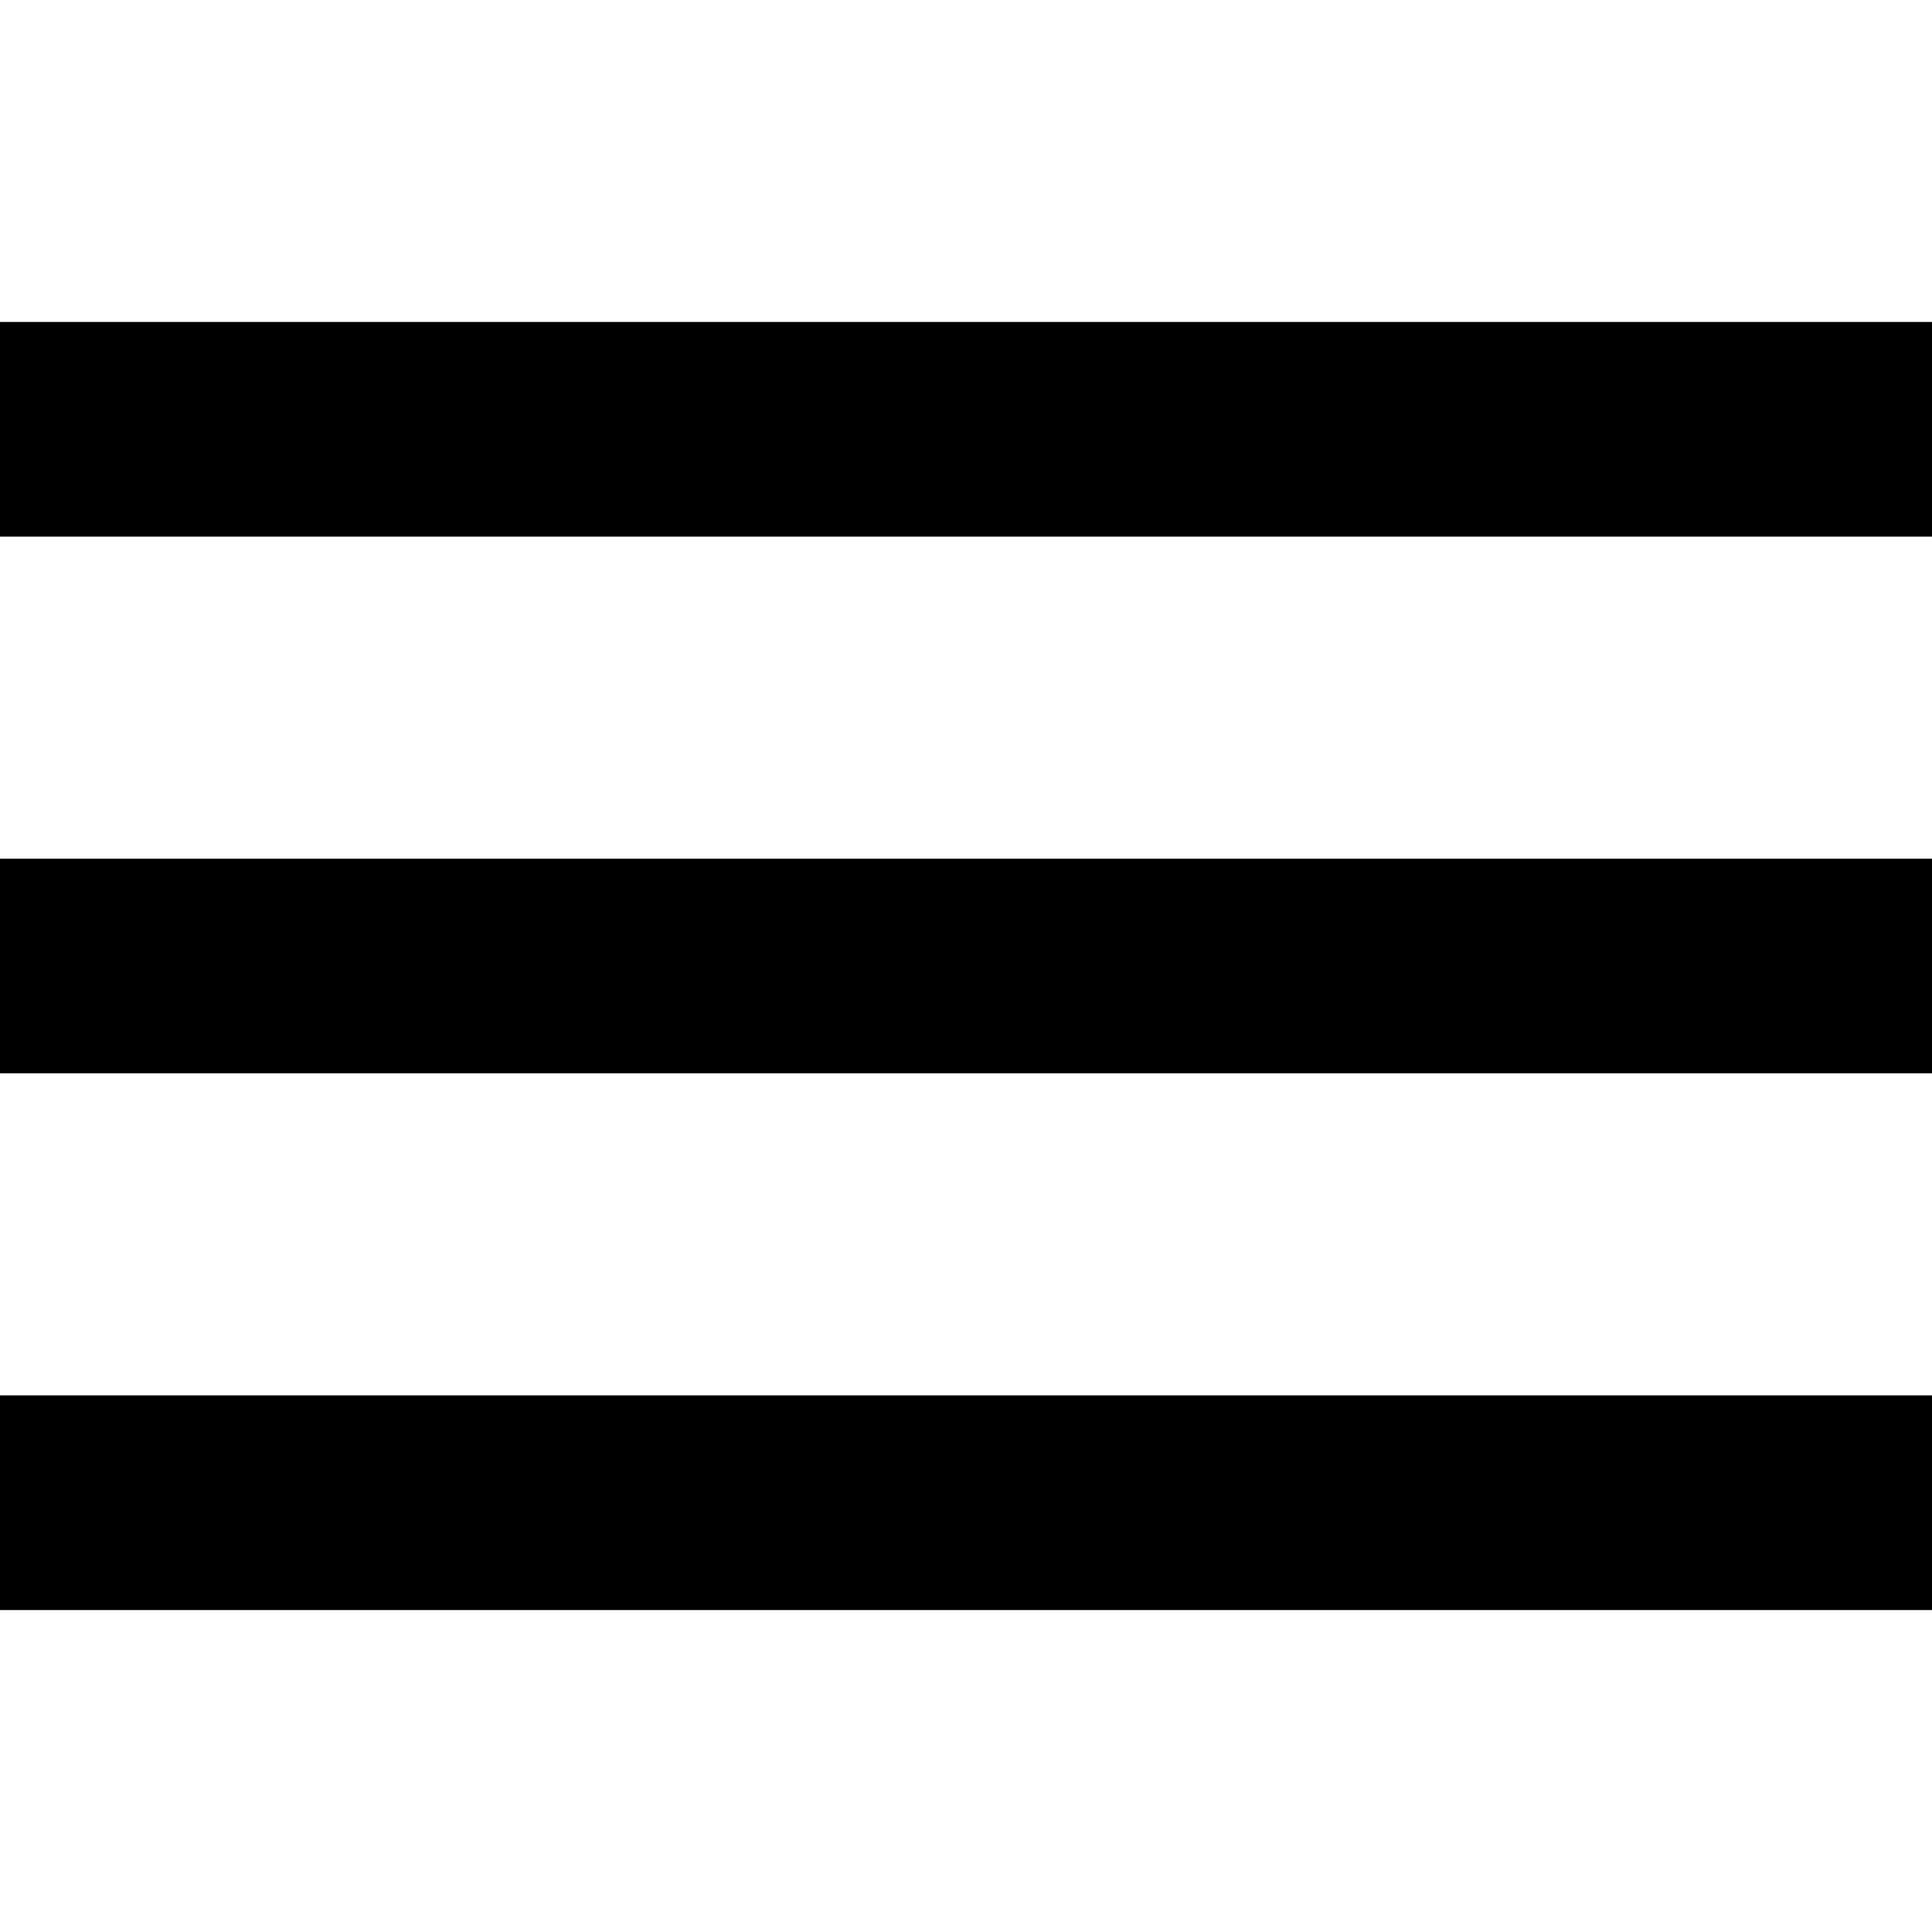
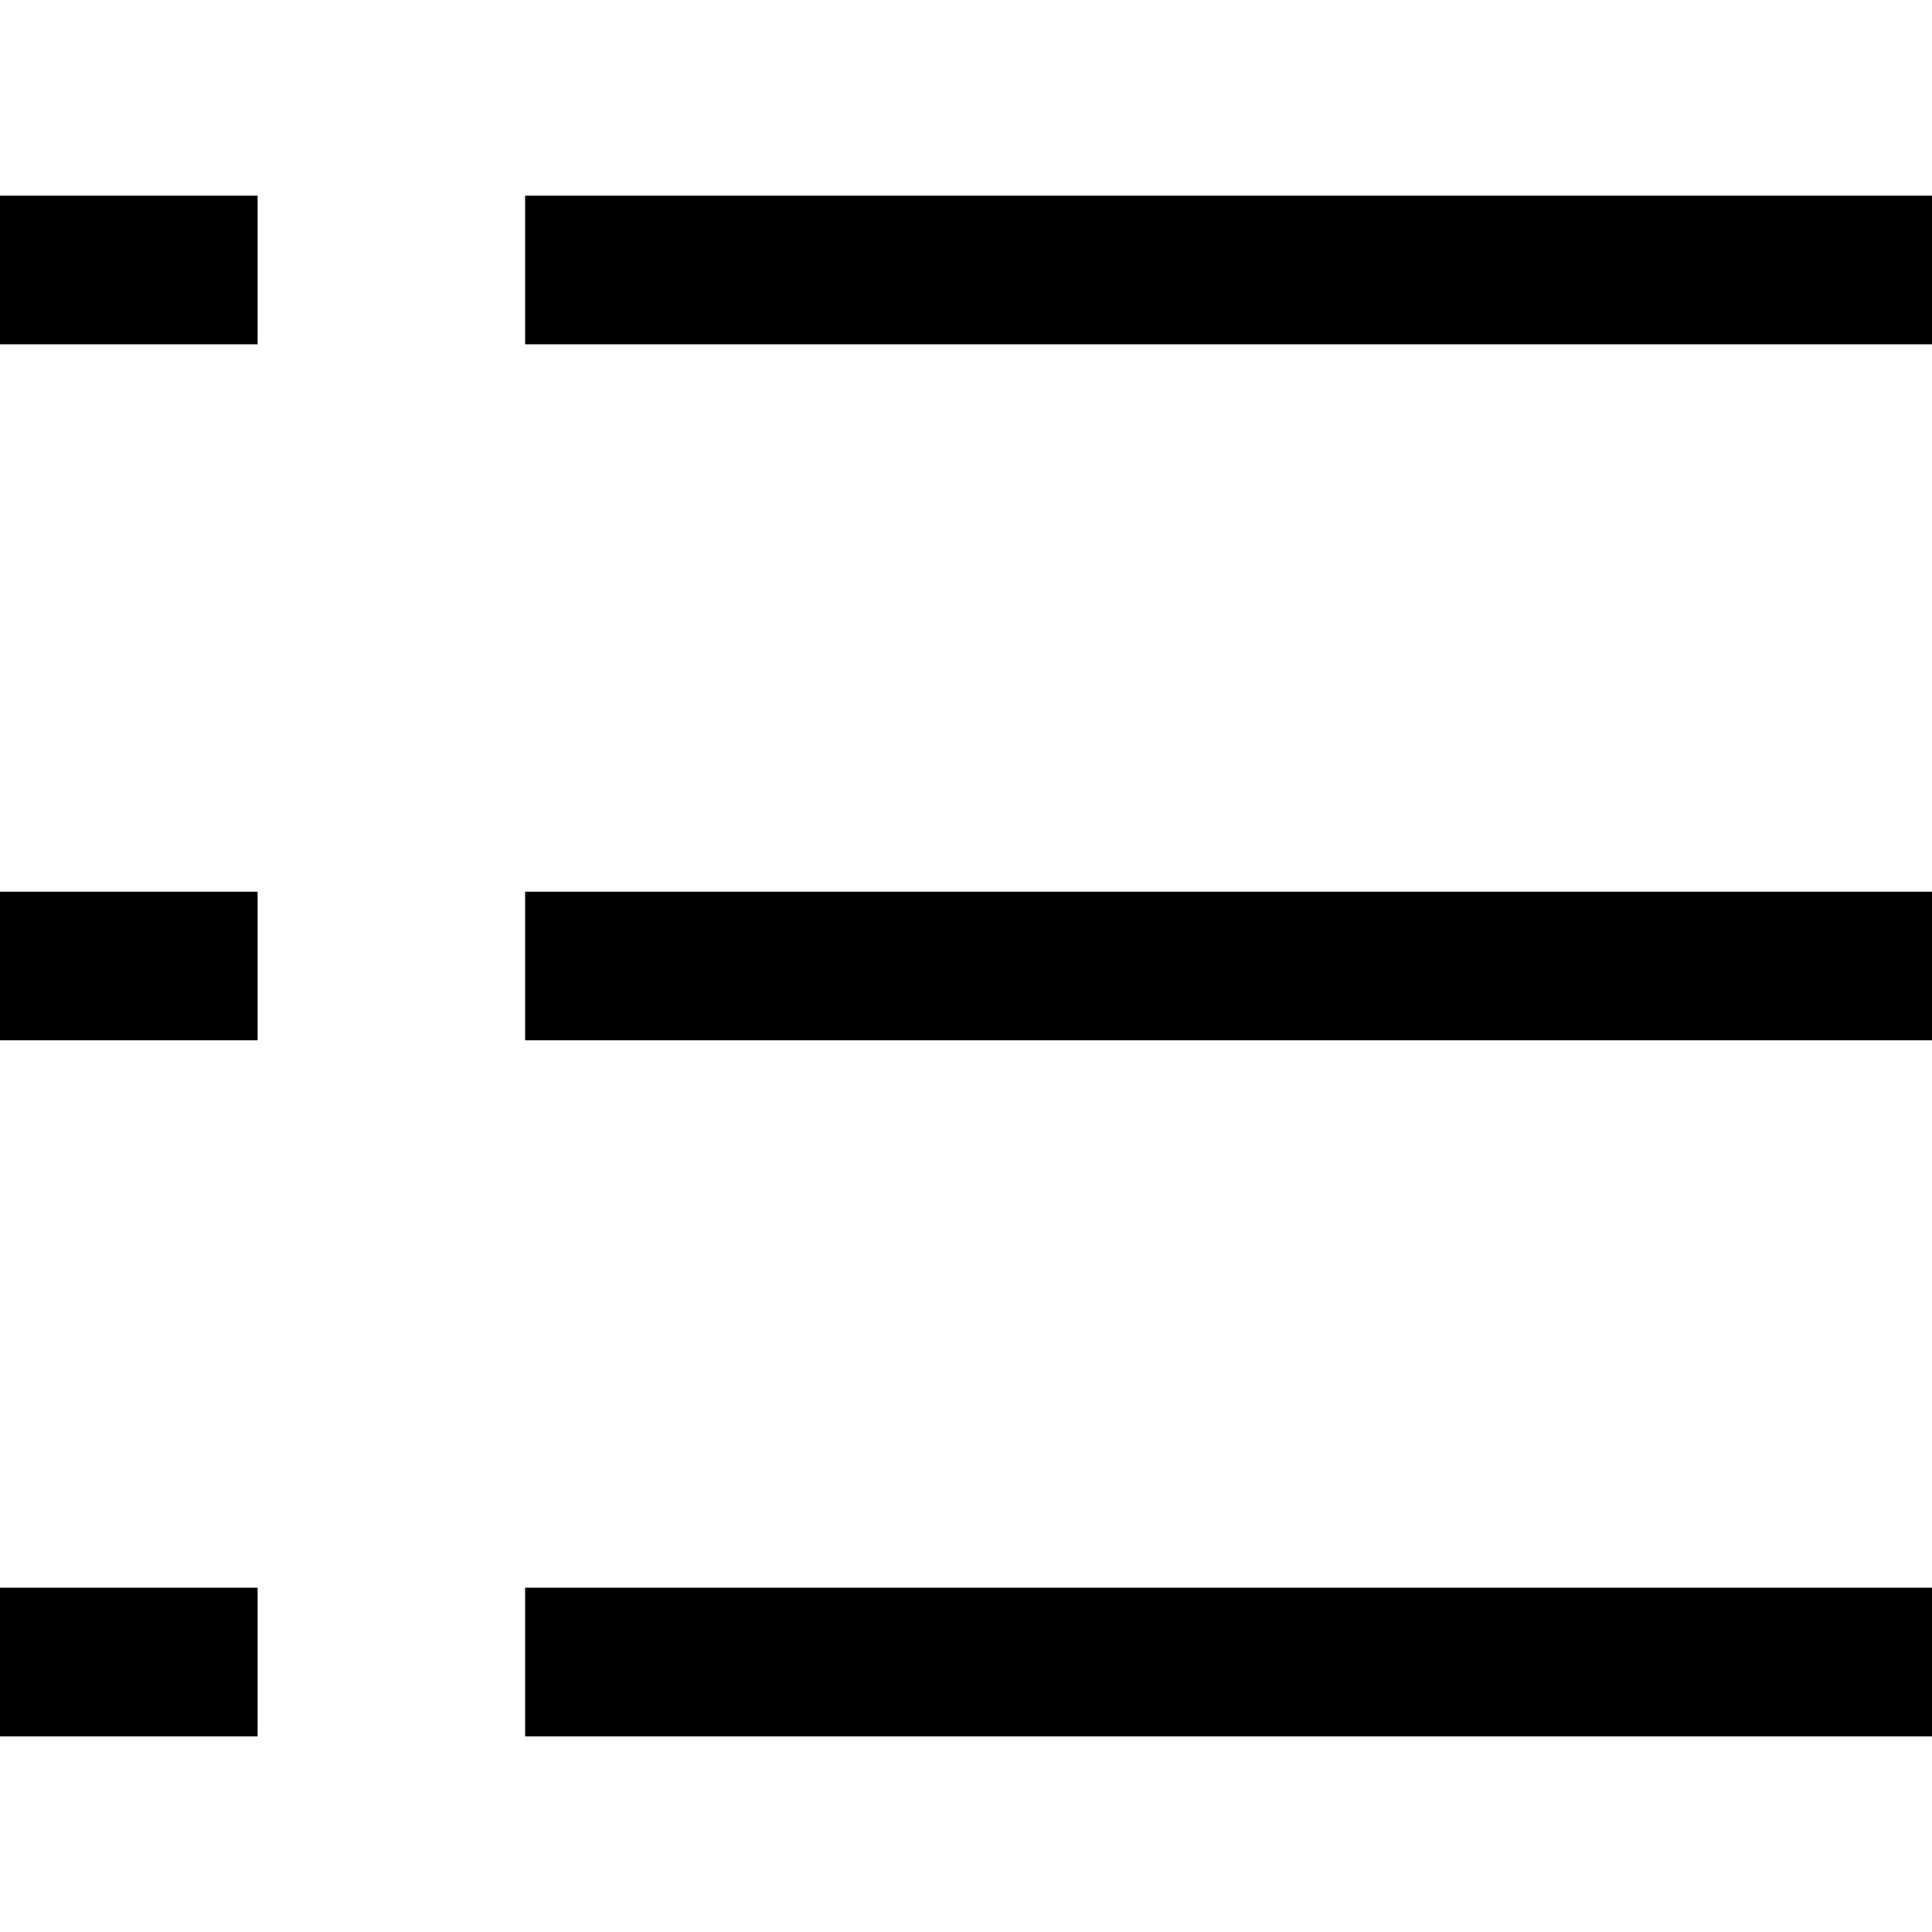
- <svg xmlns="http://www.w3.org/2000/svg" version="1.1" id="Capa_1" x="0px" y="0px" viewBox="0 0 384 384" style="enable-background:new 0 0 384 384;" xml:space="preserve">
-   <g>
-     <g>
-       <g>
-         <rect x="0" y="277.333" width="384" height="42.667" />
-         <rect x="0" y="170.667" width="384" height="42.667" />
-         <rect x="0" y="64" width="384" height="42.667" />
-       </g>
-     </g>
-   </g>
-   <g>
- </g>
-   <g>
- </g>
-   <g>
- </g>
-   <g>
- </g>
-   <g>
- </g>
-   <g>
- </g>
-   <g>
- </g>
-   <g>
- </g>
-   <g>
- </g>
-   <g>
- </g>
-   <g>
- </g>
-   <g>
- </g>
-   <g>
- </g>
-   <g>
- </g>
-   <g>
- </g>
+ <svg xmlns="http://www.w3.org/2000/svg" width="100%" height="100%" viewBox="0 0 195 195" version="1.1" xml:space="preserve" style="fill-rule:evenodd;clip-rule:evenodd;stroke-linejoin:round;stroke-miterlimit:2;">
+   <path d="M26,105L0,105L0,90L26,90L26,105ZM26,19.75L0,19.75L0,34.75L26,34.75L26,19.75ZM26,160.25L0,160.25L0,175.25L26,175.25L26,160.25ZM195,90L53,90L53,105L195,105L195,90ZM195,19.75L53,19.75L53,34.75L195,34.75L195,19.75ZM195,160.25L53,160.25L53,175.25L195,175.25L195,160.25Z" style="fill-rule:nonzero;" />
</svg>
